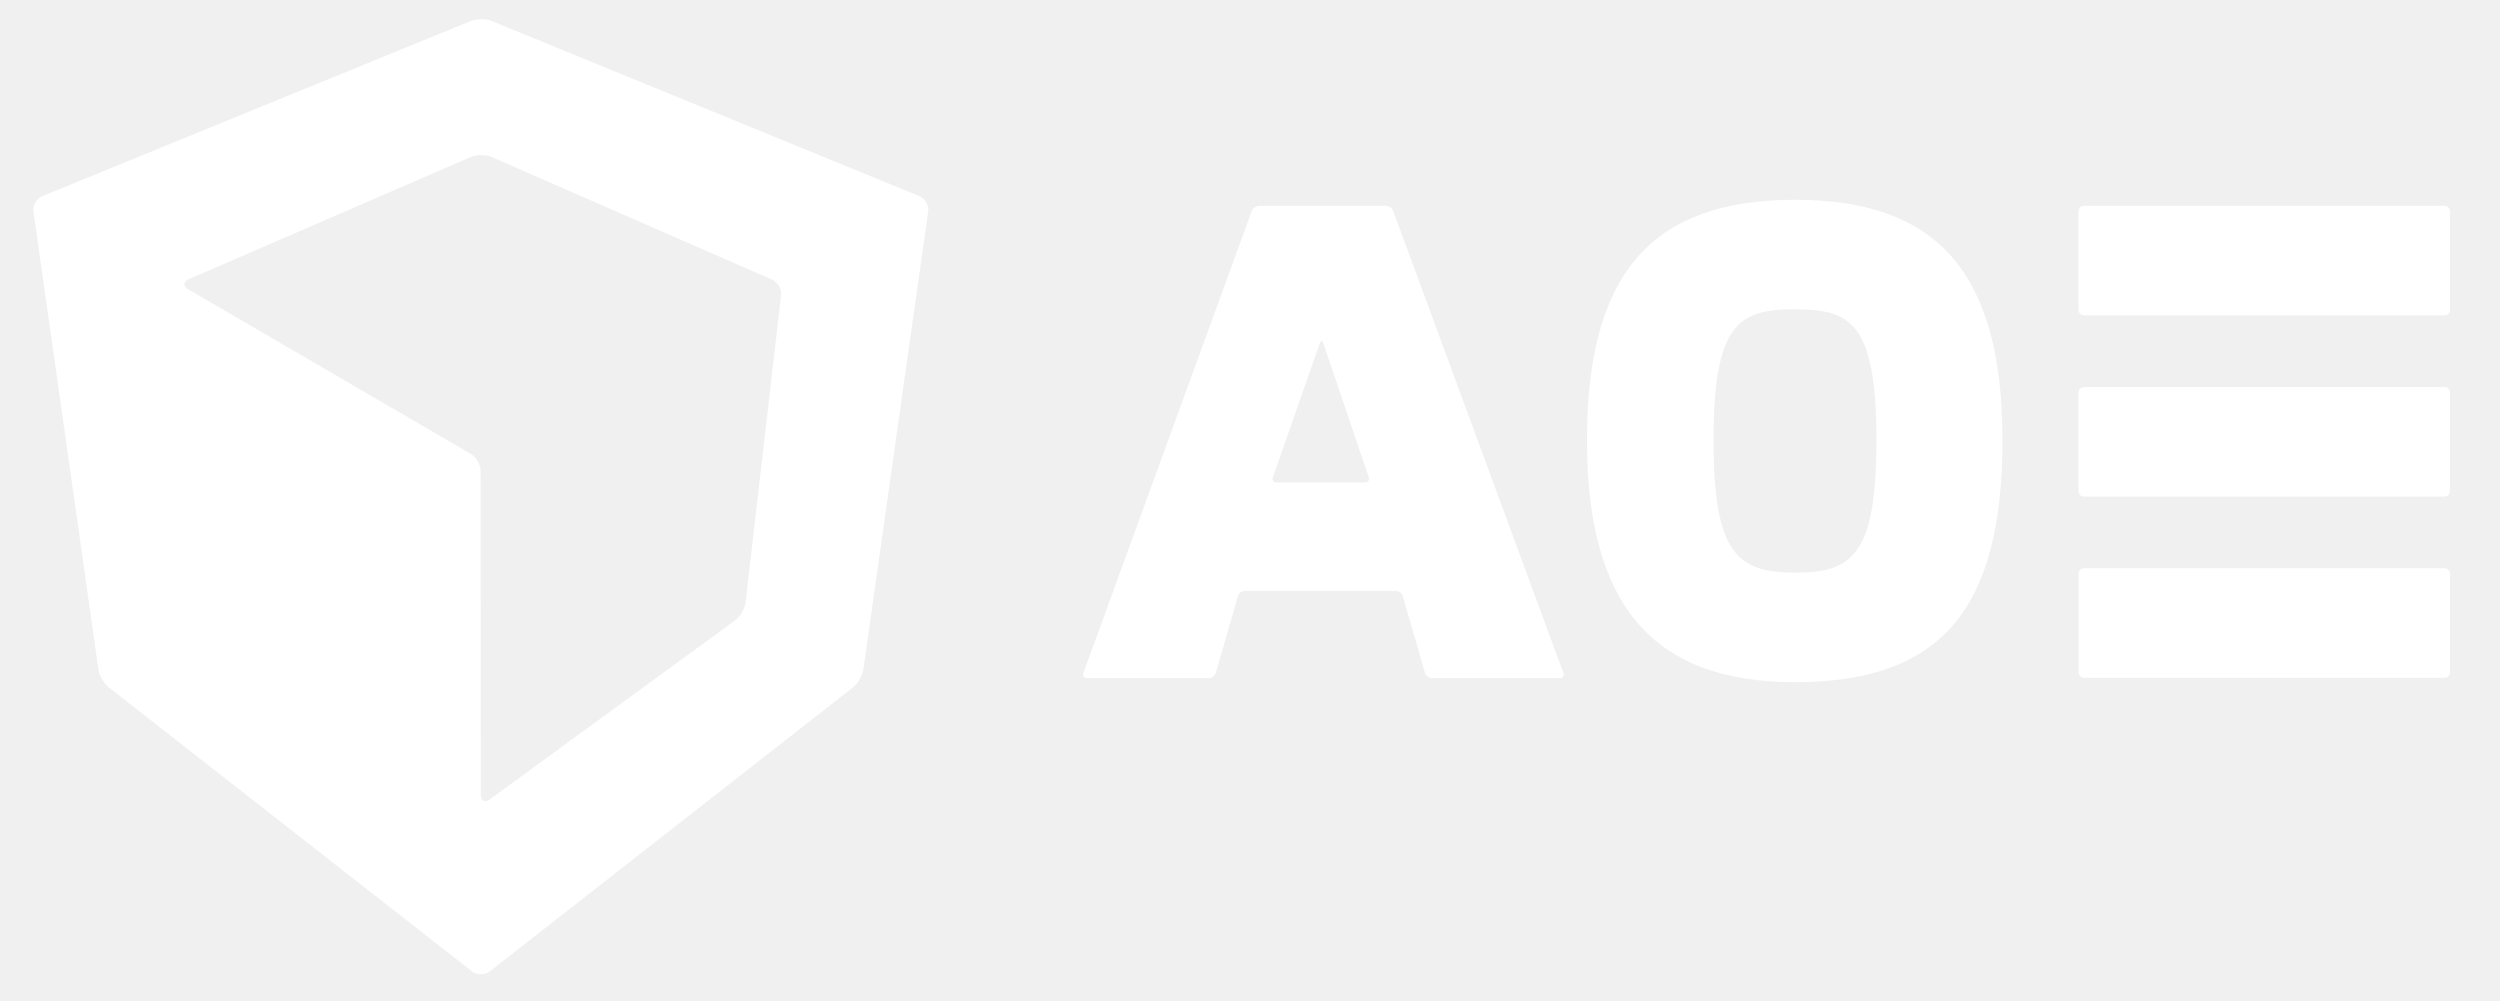
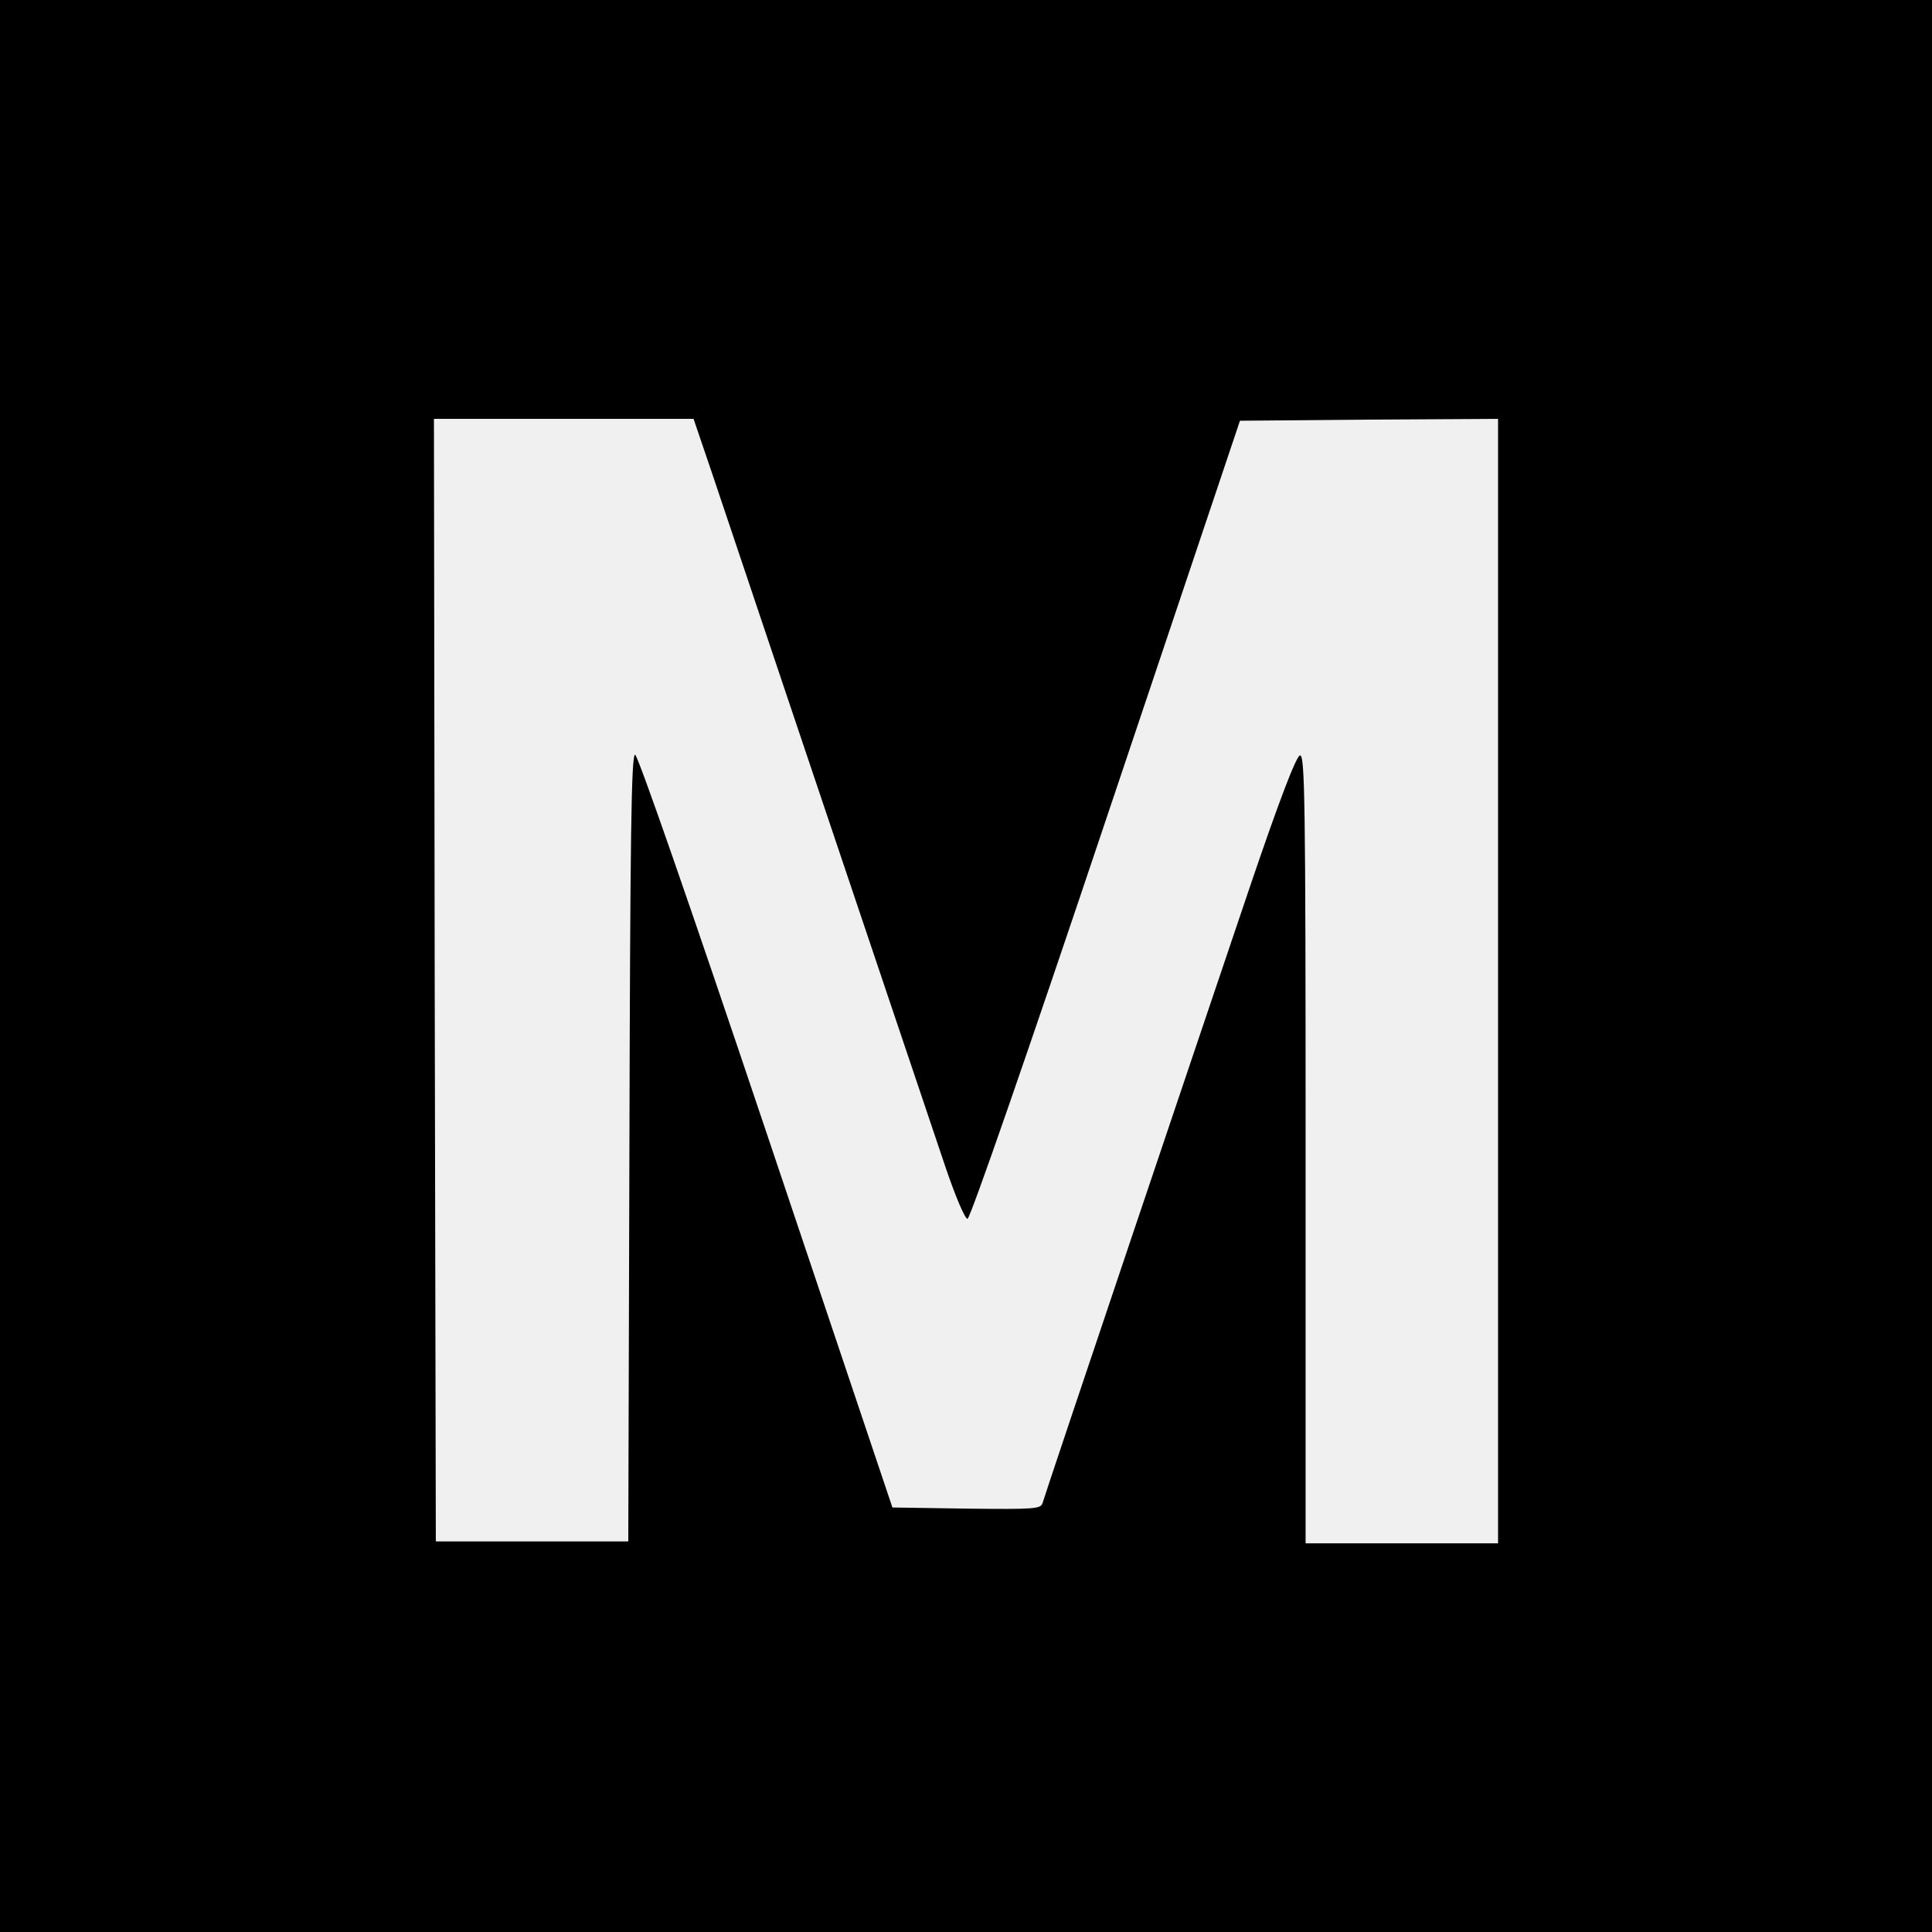
- <svg xmlns="http://www.w3.org/2000/svg" width="100%" height="100%" viewBox="0 0 150 60" version="1.1" xml:space="preserve" style="fill-rule:evenodd;clip-rule:evenodd;stroke-linejoin:round;stroke-miterlimit:1.414;">
-   <rect id="ArtBoard1" x="0" y="0" width="150" height="60" style="fill:none;" />
-   <g>
-     <path d="M82.126,28.638c0.058,0.171 -0.042,0.309 -0.22,0.309l-5.318,0c-0.179,0 -0.276,-0.138 -0.217,-0.306l2.817,-8.047c0.059,-0.168 0.155,-0.168 0.212,0l2.726,8.044Zm-6.583,-16.289c-0.179,0 -0.375,0.139 -0.436,0.305l-10.103,27.727c-0.061,0.168 0.035,0.307 0.214,0.307l7.316,0c0.179,0 0.366,-0.141 0.415,-0.312l1.329,-4.609c0.05,-0.173 0.236,-0.311 0.415,-0.311l9.059,0c0.179,0 0.366,0.138 0.415,0.311l1.33,4.609c0.05,0.171 0.236,0.312 0.415,0.312l7.681,0c0.179,0 0.274,-0.139 0.213,-0.304l-10.216,-27.73c-0.062,-0.166 -0.259,-0.305 -0.437,-0.305l-7.61,0Z" style="fill:#fff;fill-rule:nonzero;" />
-     <path d="M107.736,34.36c-3.471,0 -4.925,-1.103 -4.925,-7.937c0,-7.088 1.565,-7.865 4.888,-7.865c3.322,0 4.887,0.777 4.887,7.865c0,6.834 -1.429,7.937 -4.85,7.937Zm-0.037,-22.373c-8.632,0 -12.481,4.453 -12.481,14.436c0,9.897 3.965,14.508 12.481,14.508c8.725,0 12.448,-4.338 12.448,-14.508c0,-9.983 -3.84,-14.436 -12.448,-14.436Z" style="fill:#fff;fill-rule:nonzero;" />
-     <path d="M124.72,40.35c0,0.175 0.142,0.318 0.317,0.318l21.646,0c0.174,0 0.317,-0.143 0.317,-0.318l0,-5.934c0,-0.175 -0.143,-0.319 -0.317,-0.319l-21.646,0c-0.175,0 -0.317,0.144 -0.317,0.319l0,5.934Z" style="fill:#fff;fill-rule:nonzero;" />
-     <path d="M125.032,12.349c-0.175,0 -0.318,0.144 -0.318,0.319l0,5.934c0,0.175 0.143,0.317 0.318,0.317l21.645,0c0.175,0 0.318,-0.142 0.318,-0.317l0,-5.934c0,-0.175 -0.143,-0.319 -0.318,-0.319l-21.645,0Z" style="fill:#fff;fill-rule:nonzero;" />
-     <path d="M124.714,29.476c0,0.175 0.143,0.319 0.318,0.319l21.645,0c0.175,0 0.318,-0.144 0.318,-0.319l0,-5.934c0,-0.175 -0.143,-0.319 -0.318,-0.319l-21.645,0c-0.175,0 -0.318,0.144 -0.318,0.319l0,5.934Z" style="fill:#fff;fill-rule:nonzero;" />
-     <path d="M29.494,9.418c-0.34,-0.148 -0.896,-0.148 -1.237,-0.002l-16.929,7.333c-0.341,0.146 -0.357,0.421 -0.036,0.609l16.962,9.88c0.321,0.188 0.583,0.643 0.584,1.016l0.01,19.427c0,0.372 0.246,0.496 0.545,0.277l14.717,-10.737c0.3,-0.217 0.58,-0.699 0.623,-1.067l2.132,-18.436c0.043,-0.367 -0.201,-0.791 -0.541,-0.94l-16.83,-7.36Zm25.668,2.35c0.343,0.141 0.581,0.557 0.529,0.922l-3.888,27.472c-0.052,0.368 -0.334,0.855 -0.626,1.084l-21.793,17.038c-0.292,0.229 -0.77,0.229 -1.063,0l-21.79,-17.038c-0.293,-0.229 -0.575,-0.716 -0.627,-1.084l-3.897,-27.472c-0.052,-0.365 0.187,-0.781 0.53,-0.922l25.714,-10.509c0.343,-0.141 0.905,-0.141 1.248,0l25.663,10.509Z" style="fill:#fff;" />
+ <svg xmlns="http://www.w3.org/2000/svg" version="1.0" width="512pt" height="512pt" viewBox="0 0 512 512" preserveAspectRatio="xMidYMid meet">
+   <g transform="translate(0,512) scale(0.1,-0.1)" fill="#000000" stroke="none">
+     <path d="M0 2560 l0 -2560 2560 0 2560 0 0 2560 0 2560 -2560 0 -2560 0 0 -2560z m1888 1303 c256 -763 583 -1733 619 -1840 25 -73 50 -133 57 -133 7 0 161 444 367 1058 l355 1057 342 3 342 2 0 -1490 0 -1490 -255 0 -255 0 0 1046 c0 929 -2 1045 -15 1042 -10 -2 -55 -119 -136 -358 -111 -328 -534 -1582 -546 -1623 -5 -16 -21 -17 -202 -15 l-196 3 -335 997 c-205 610 -340 998 -347 998 -10 0 -13 -219 -15 -1042 l-3 -1043 -255 0 -255 0 -3 1488 -2 1487 344 0 344 0 50 -147z" />
  </g>
</svg>
